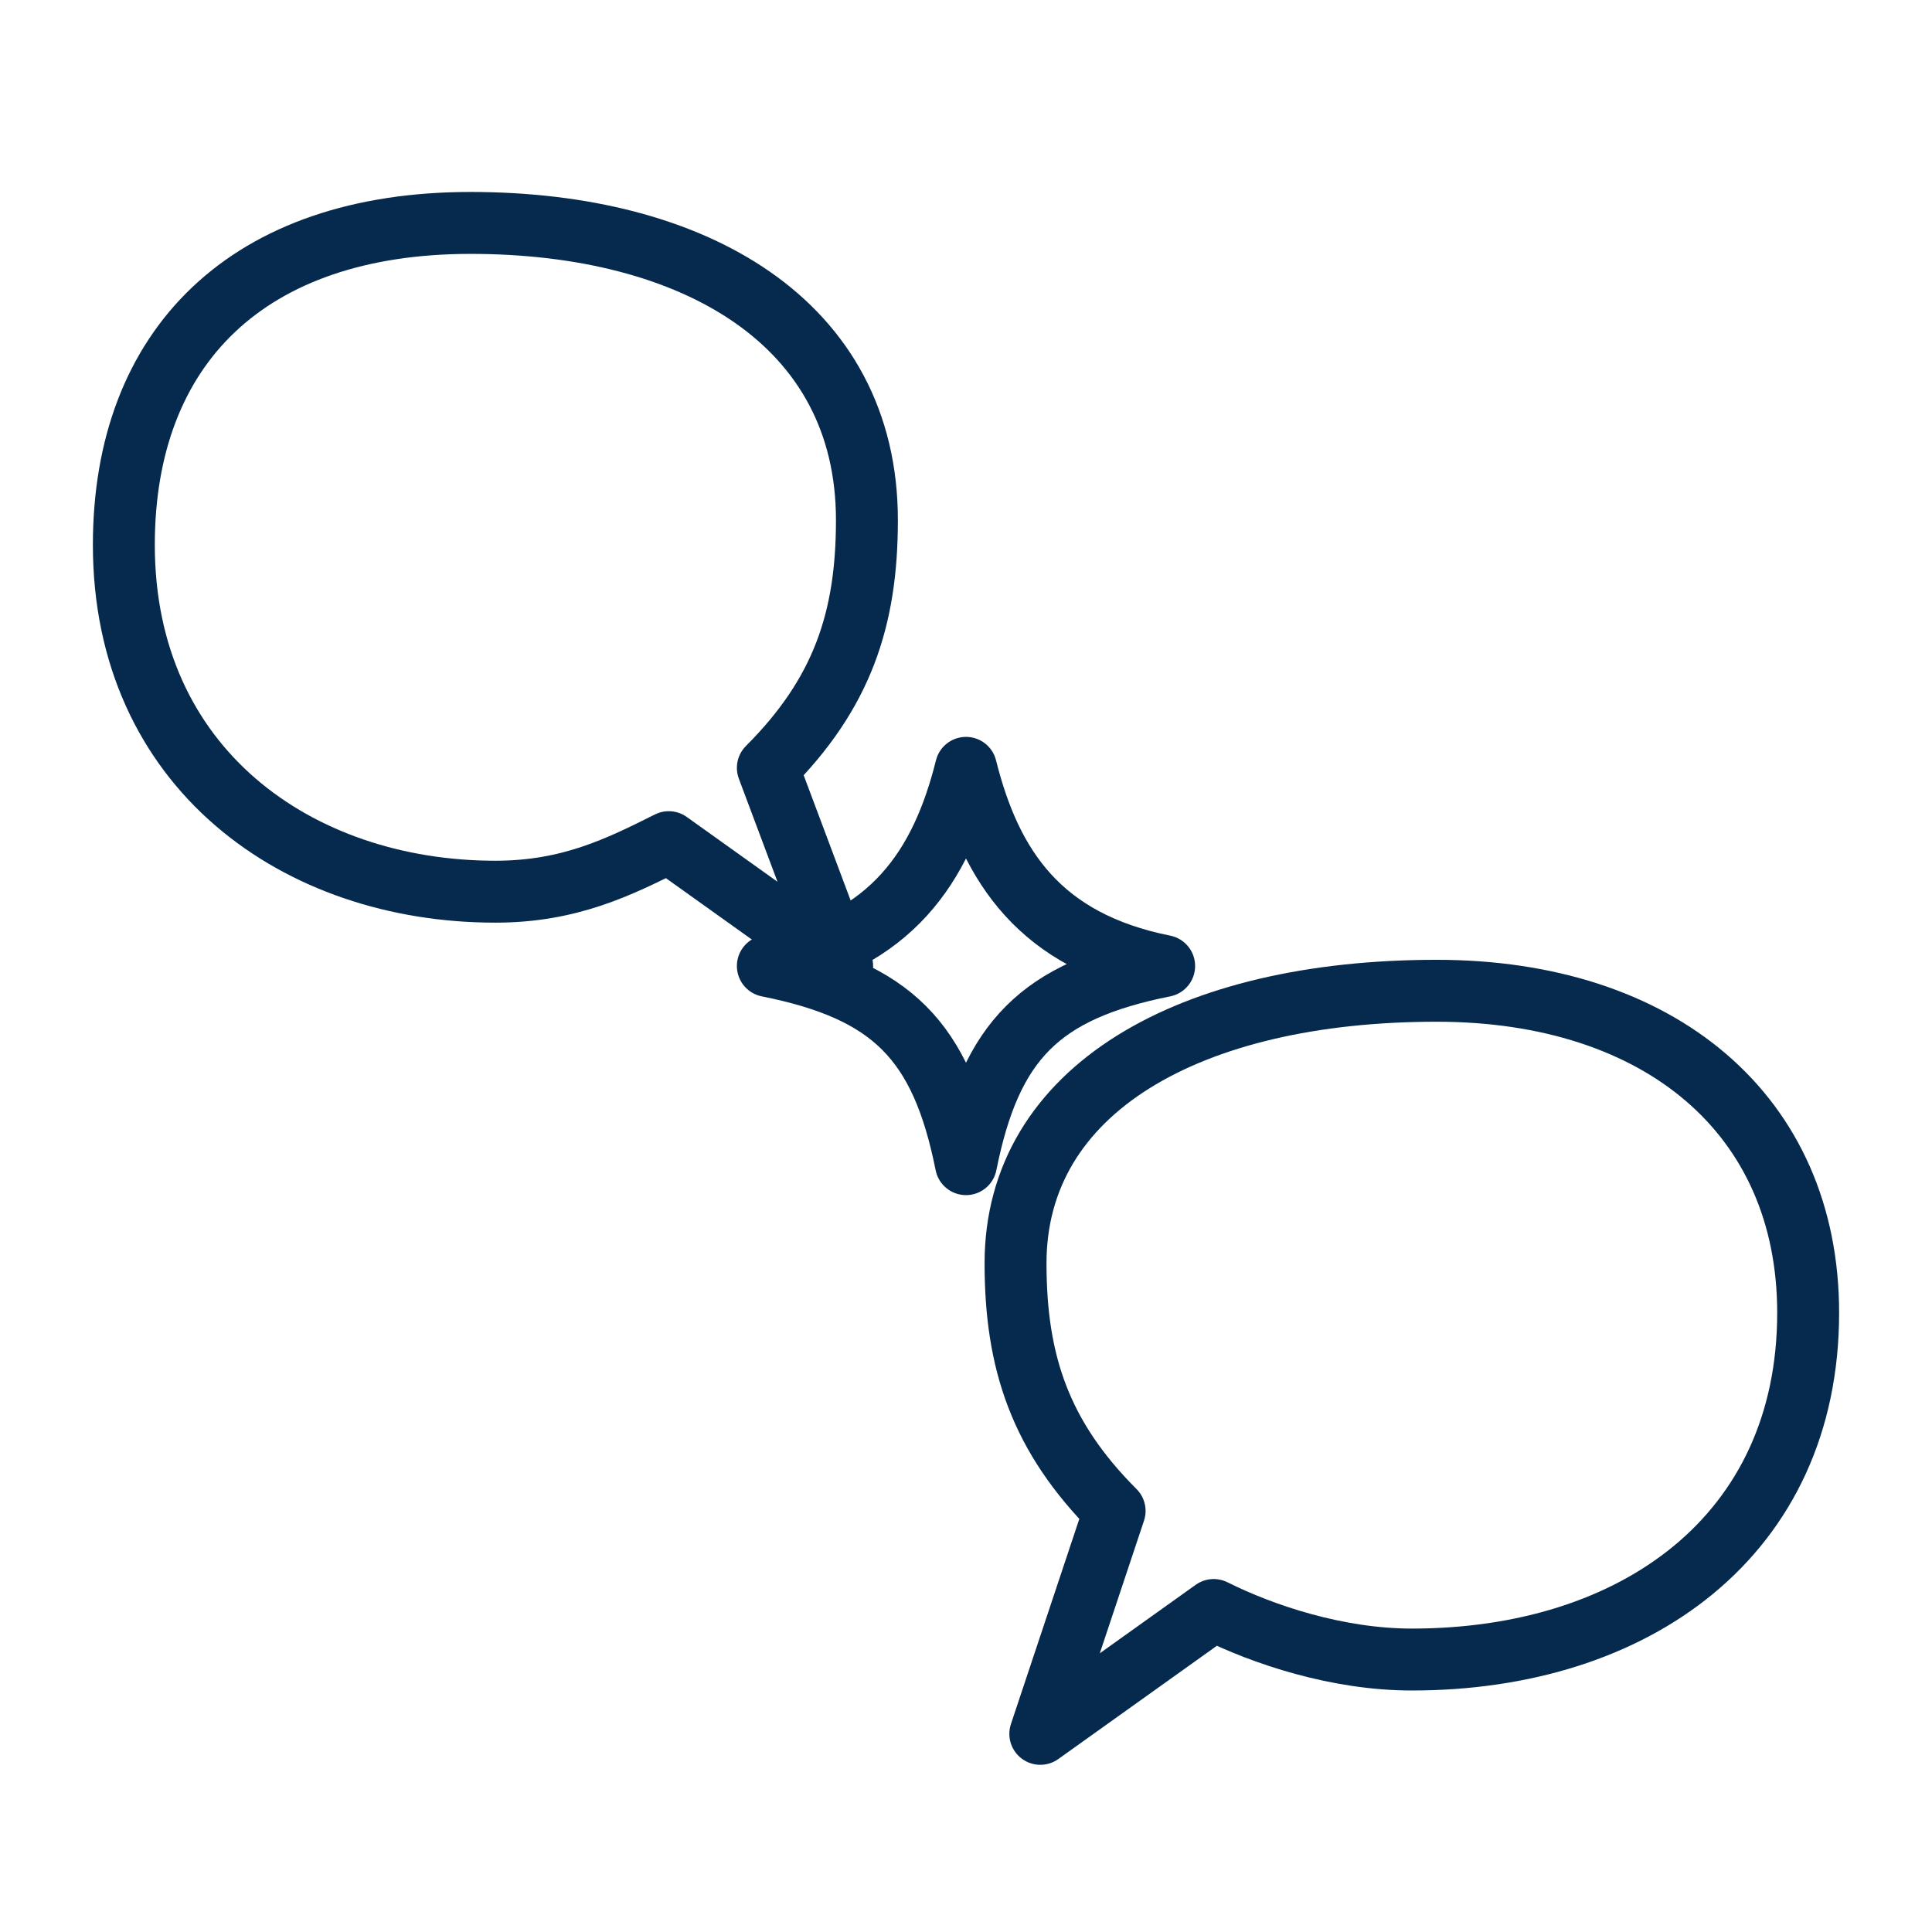
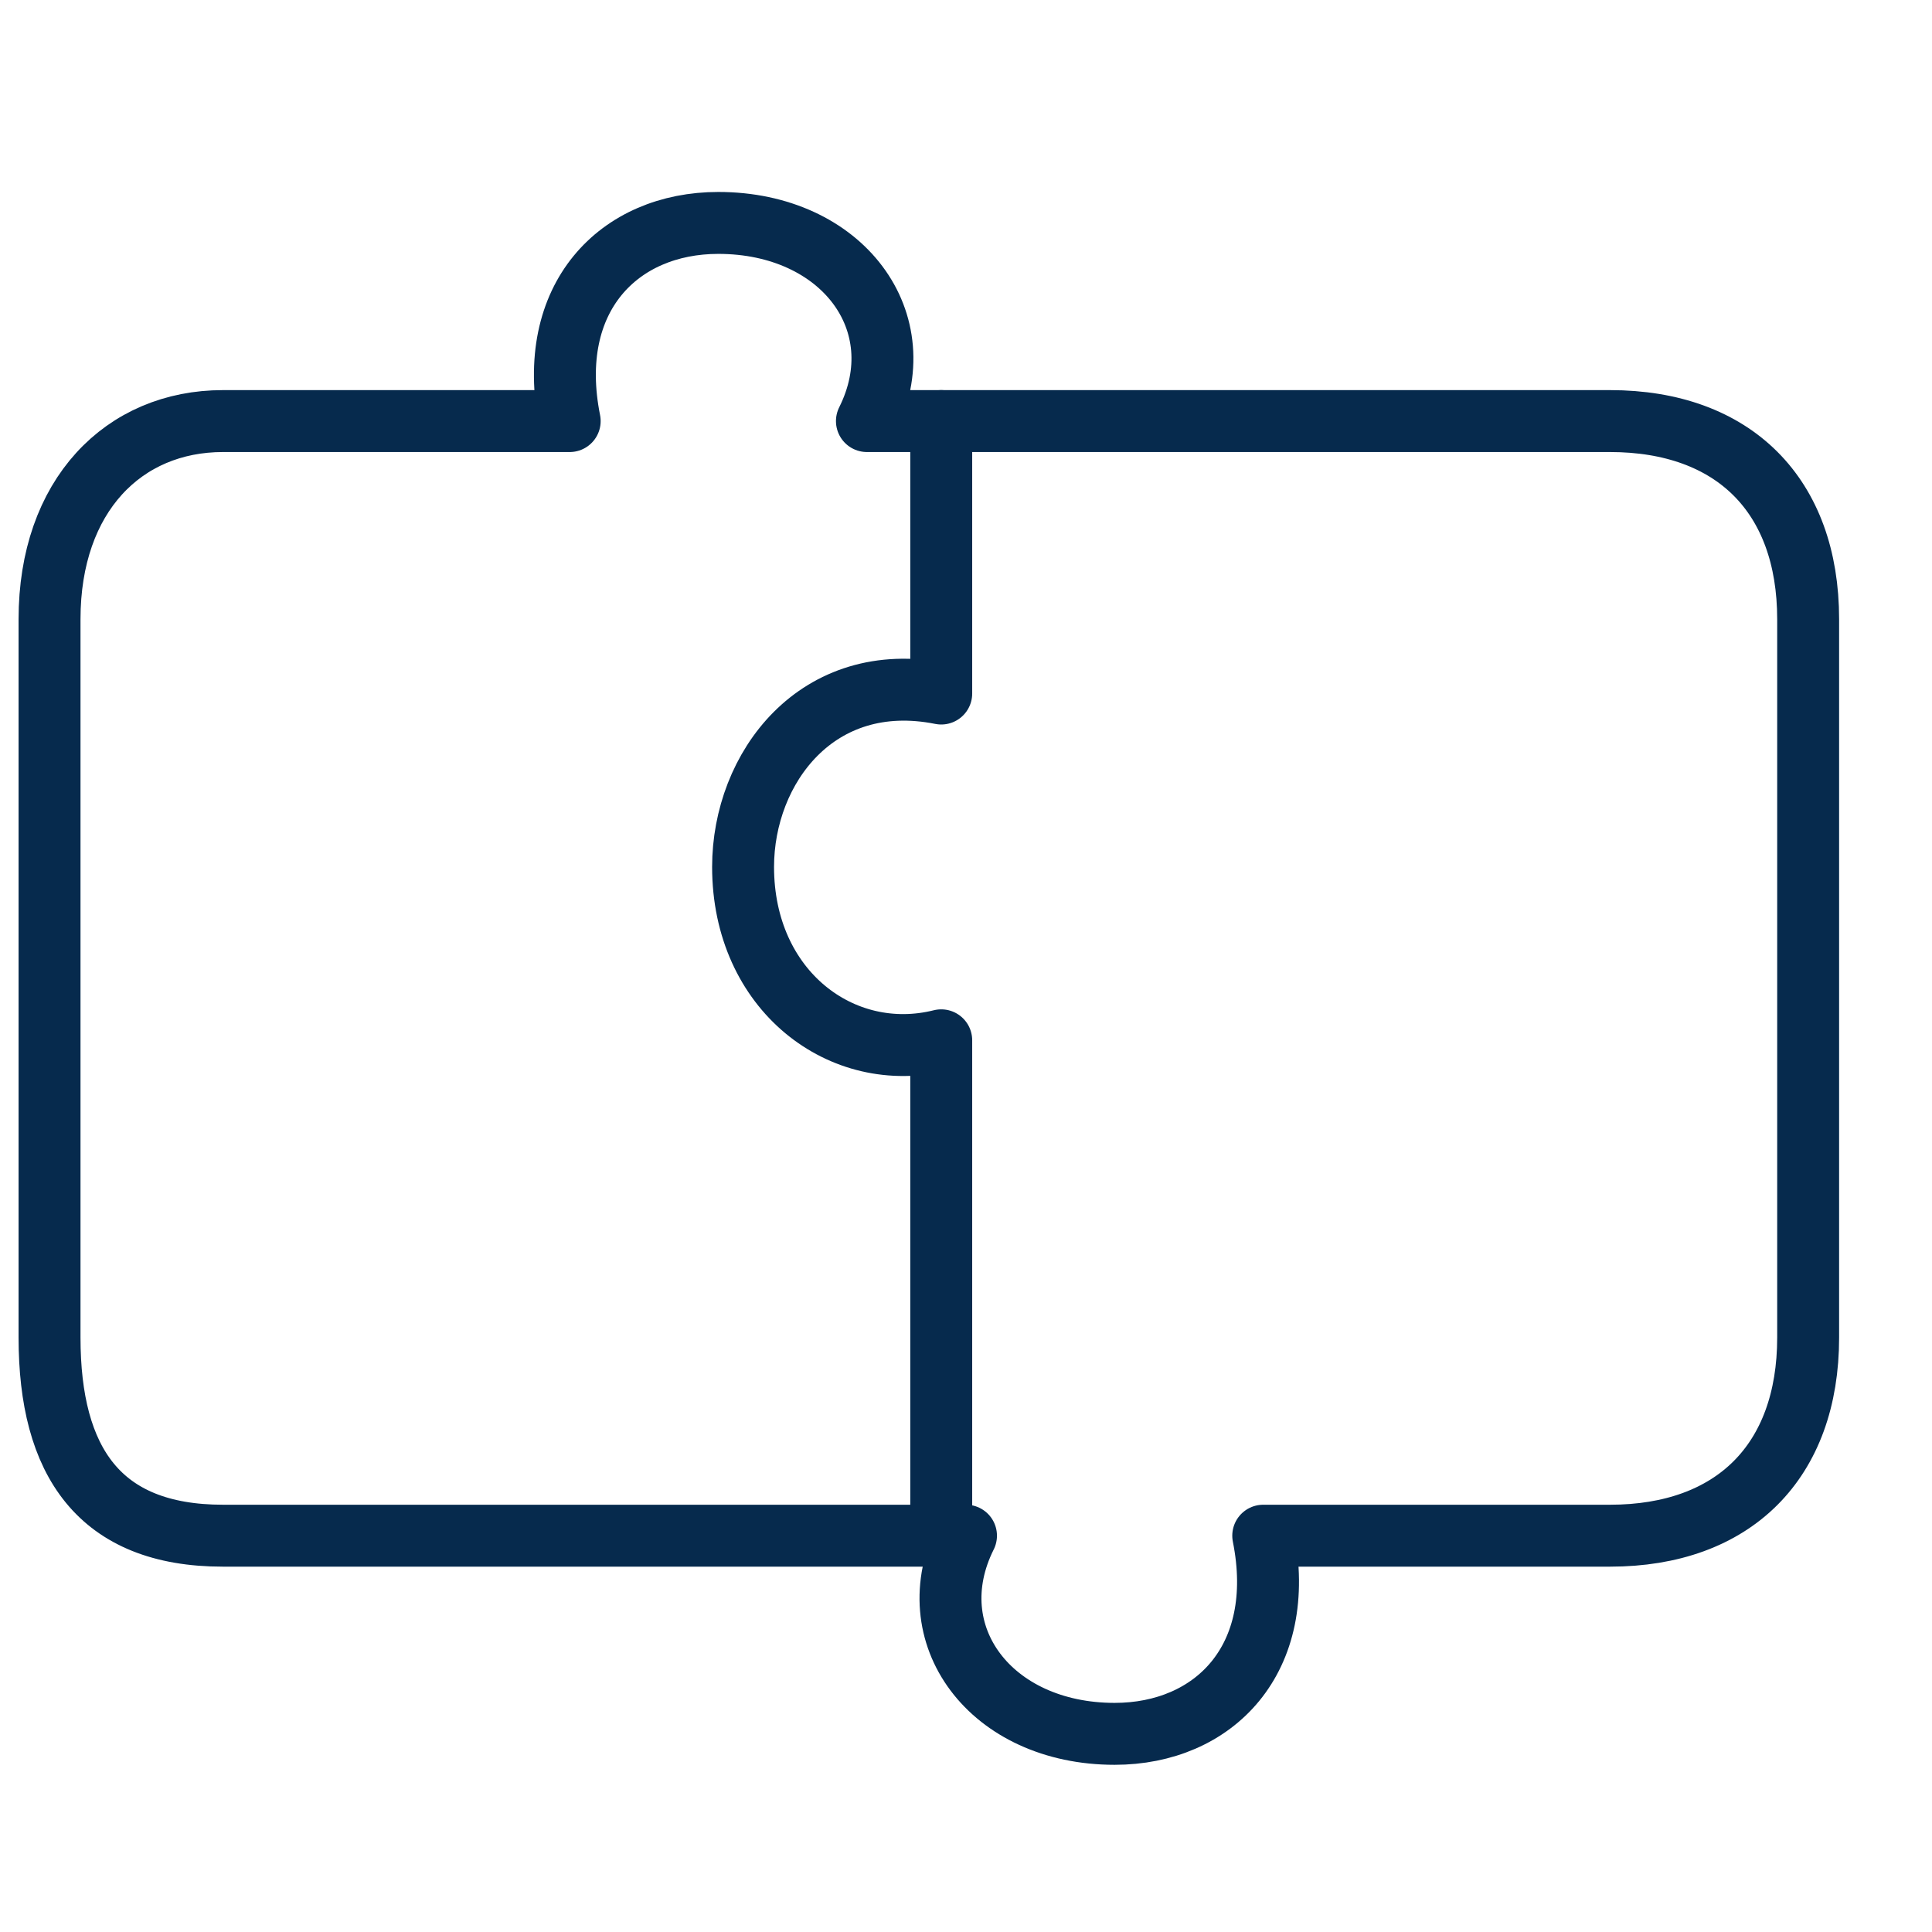
<svg xmlns="http://www.w3.org/2000/svg" width="78" height="78" viewBox="0 0 78 78">
  <g fill="none" stroke="#062a4d" stroke-width="2.5" stroke-linecap="round" stroke-linejoin="round">
-     <path d="M19 9C10 9 5 14 5 22C5 31 12 36 20 36C23 36 25 35 27 34L34 39L31 31C34 28 35 25 35 21C35 13 28 9 19 9Z" />
-     <path d="M58 40C67 40 73 45 73 53C73 62 66 67 57 67C54 67 51 66 49 65L42 70L45 61C42 58 41 55 41 51C41 44 48 40 58 40Z" />
-     <path d="M39 31C40 35 42 38 47 39C42 40 40 42 39 47C38 42 36 40 31 39C36 38 38 35 39 31Z" />
+     <path d="M9 17H23C22 12 25 9 29 9C34 9 37 13 35 17H65C70 17 73 20 73 25V54C73 59 70 62 65 62H51C52 67 49 70 45 70C40 70 37 66 39 62H9C4 62 2 59 2 54V25C2 20 5 17 9 17Z" />
+     <path d="M38 17V28C33 27 30 31 30 35C30 40 34 43 38 42V62" />
  </g>
</svg>
